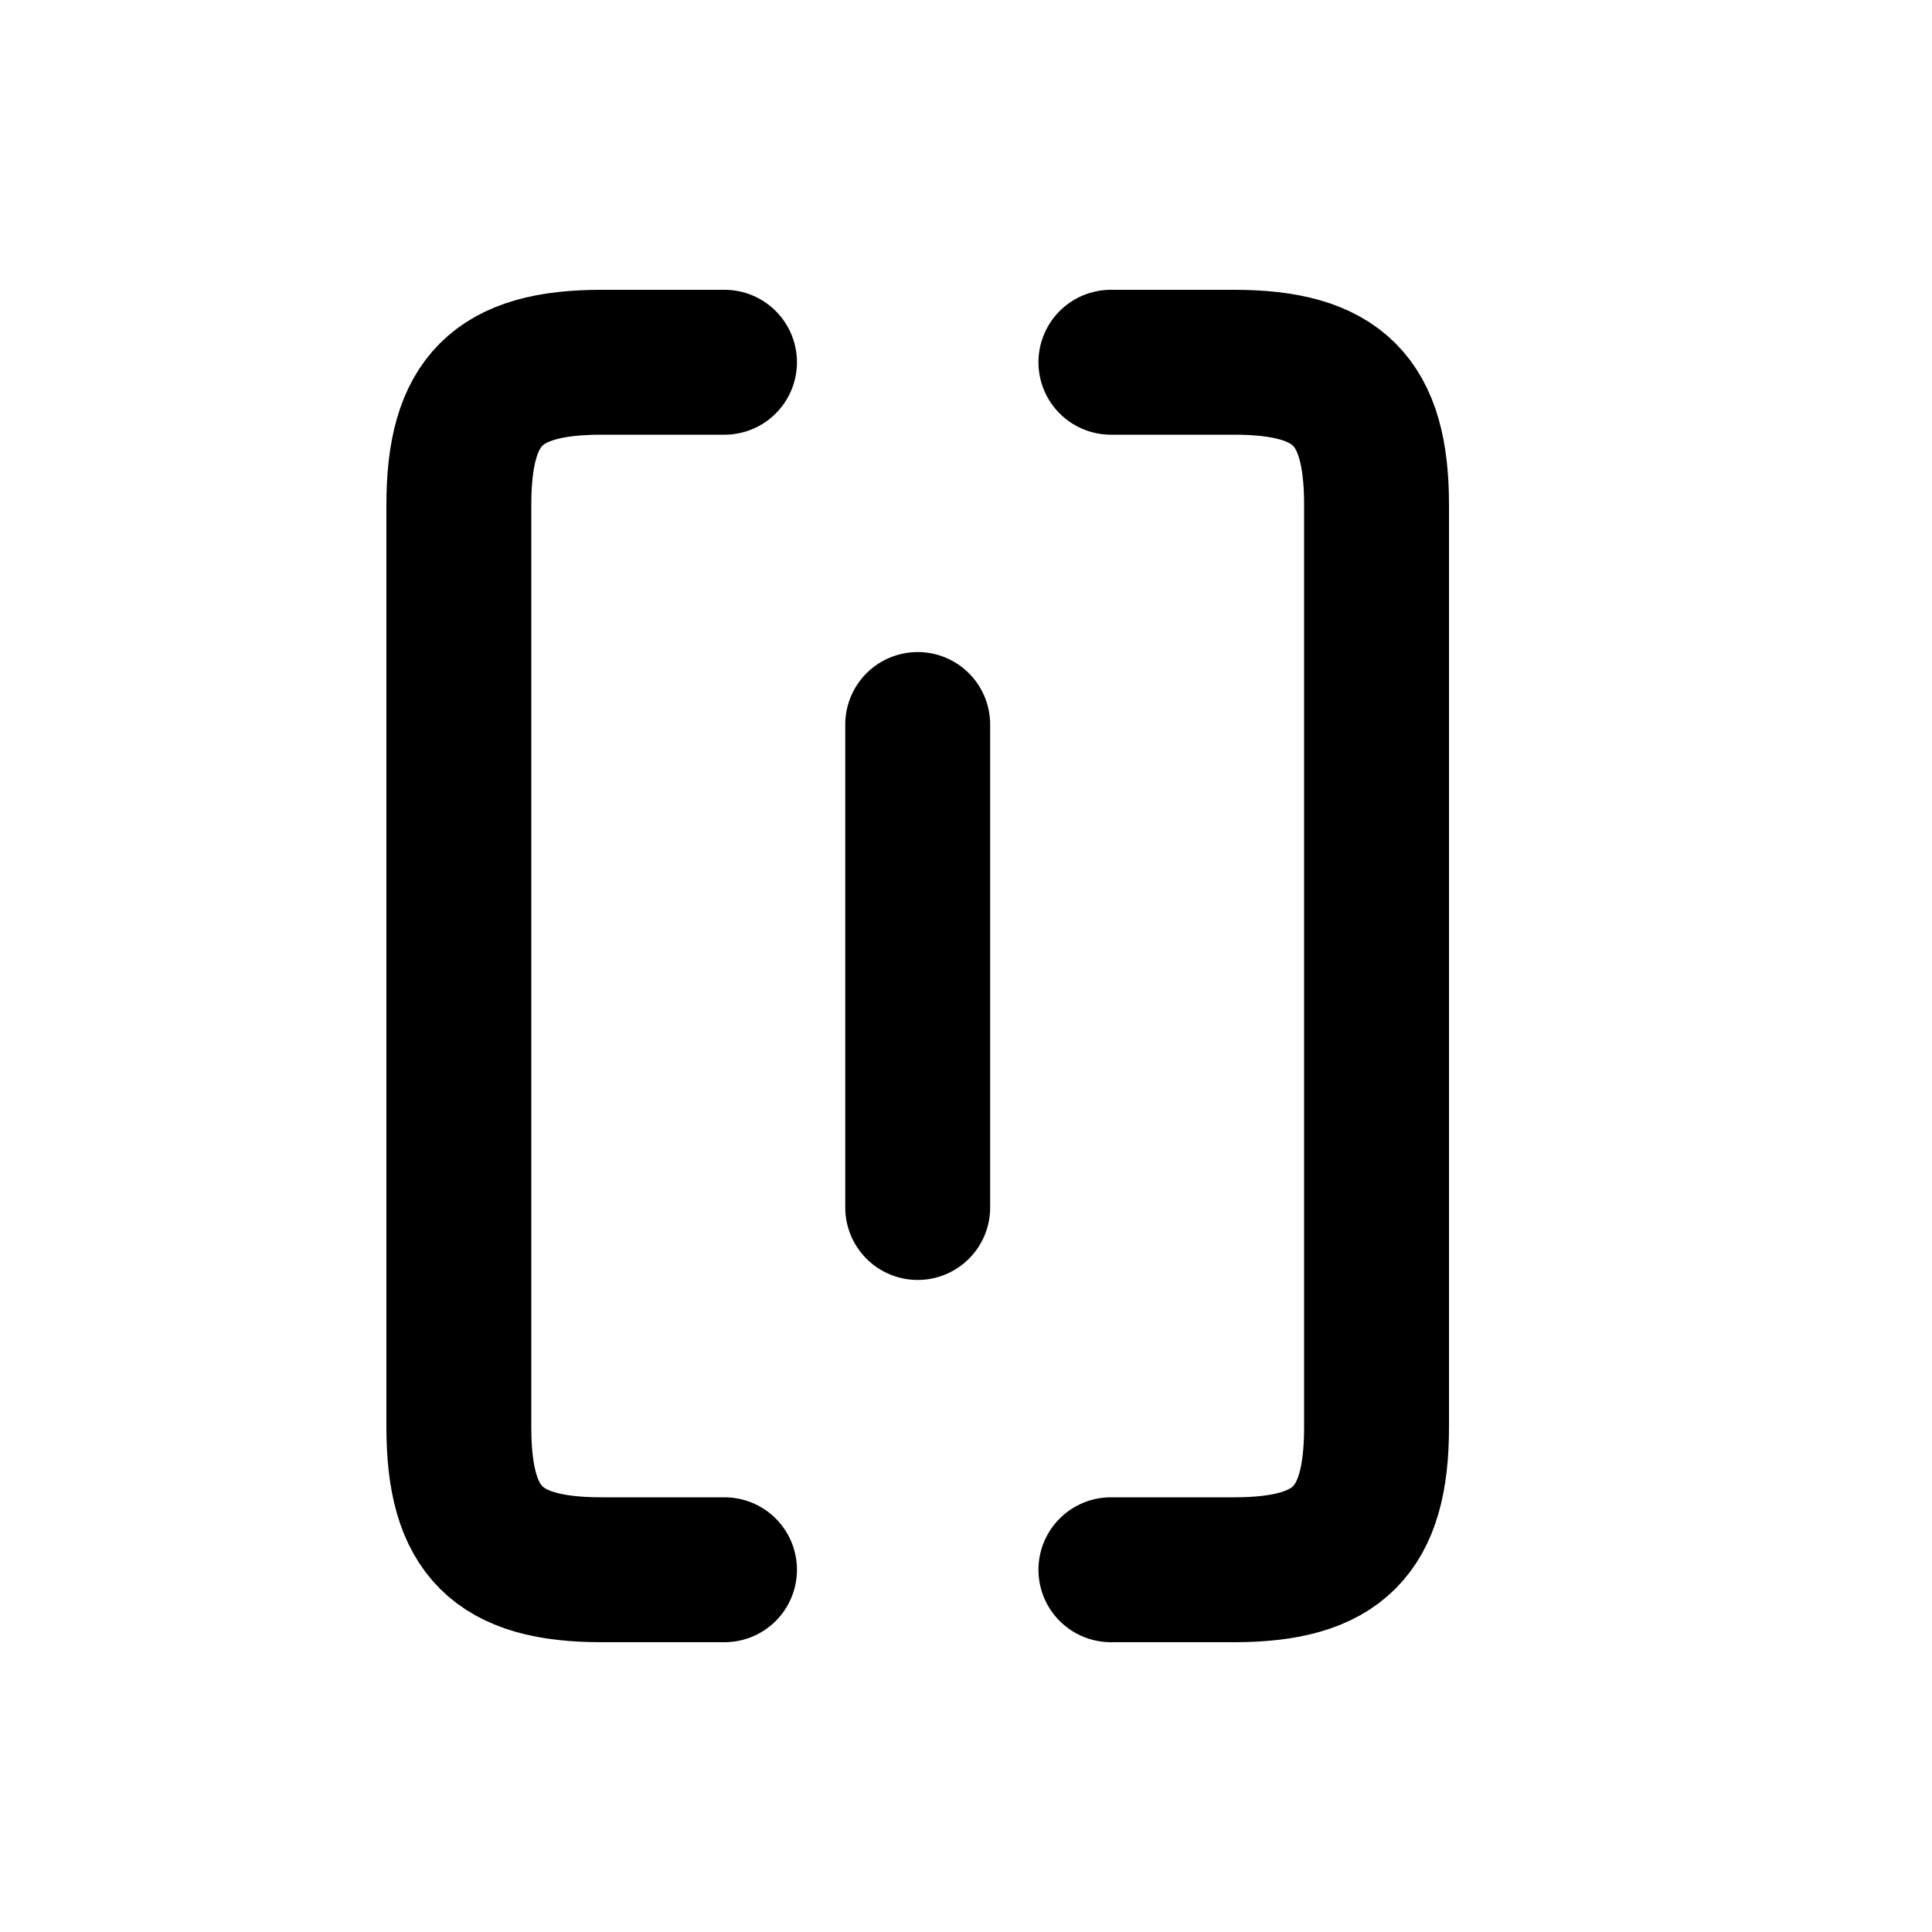
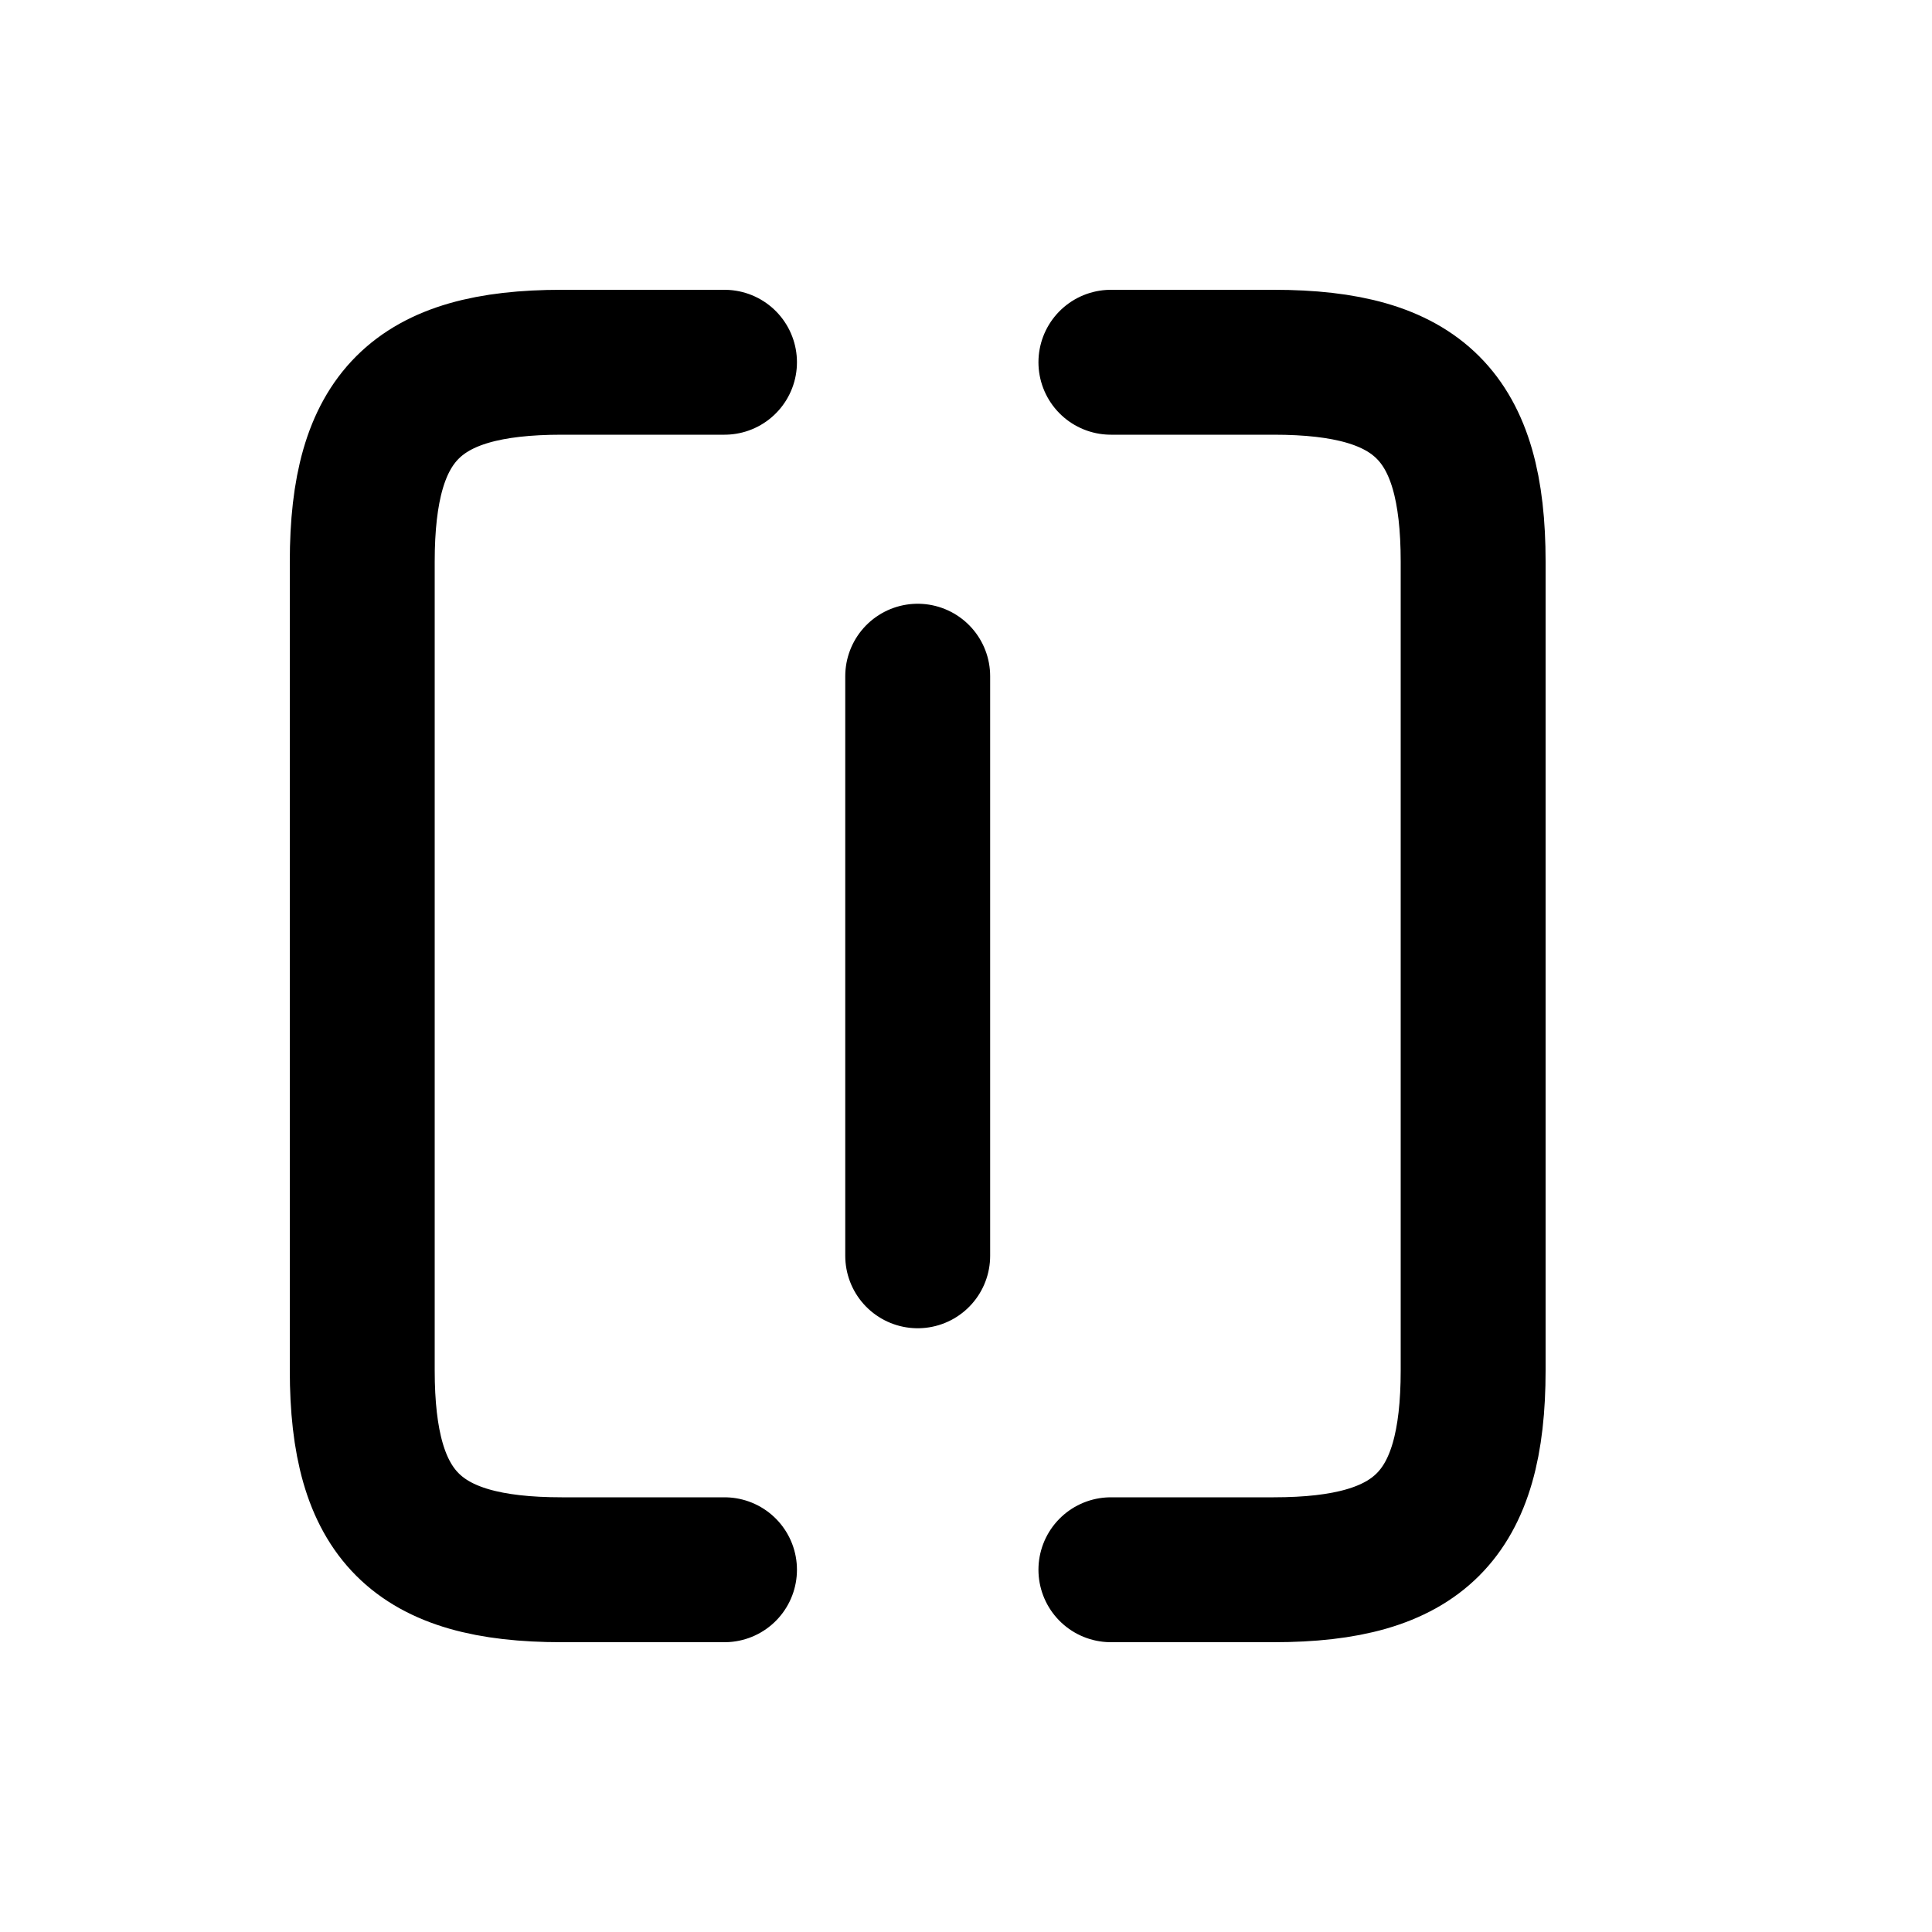
<svg xmlns="http://www.w3.org/2000/svg" width="20" height="20" viewBox="0 0 20 20" fill="none" stroke="currentColor" stroke-width="1.5" stroke-linecap="round" stroke-linejoin="round" role="img" aria-label="Code">
-   <path d="M7.5 3.75H6.225C5.15 3.75 4.75 4.15 4.75 5.225V14.775C4.75 15.85 5.15 16.25 6.225 16.25H7.5" />
-   <path d="M11.5 3.75H12.775C13.85 3.75 14.25 4.15 14.25 5.225V14.775C14.25 15.85 13.85 16.25 12.775 16.25H11.5" />
-   <path d="M9.5 7.5V12.5" />
+   <path d="M7.5 3.75H5.815C4.31 3.75 3.75 4.31 3.75 5.815V14.185C3.75 15.69 4.31 16.25 5.815 16.25H7.5" />
+   <path d="M11.5 3.75H13.185C14.69 3.75 15.25 4.31 15.25 5.815V14.185C15.25 15.69 14.69 16.25 13.185 16.25H11.5" />
+   <path d="M9.5 7V13" />
</svg>
